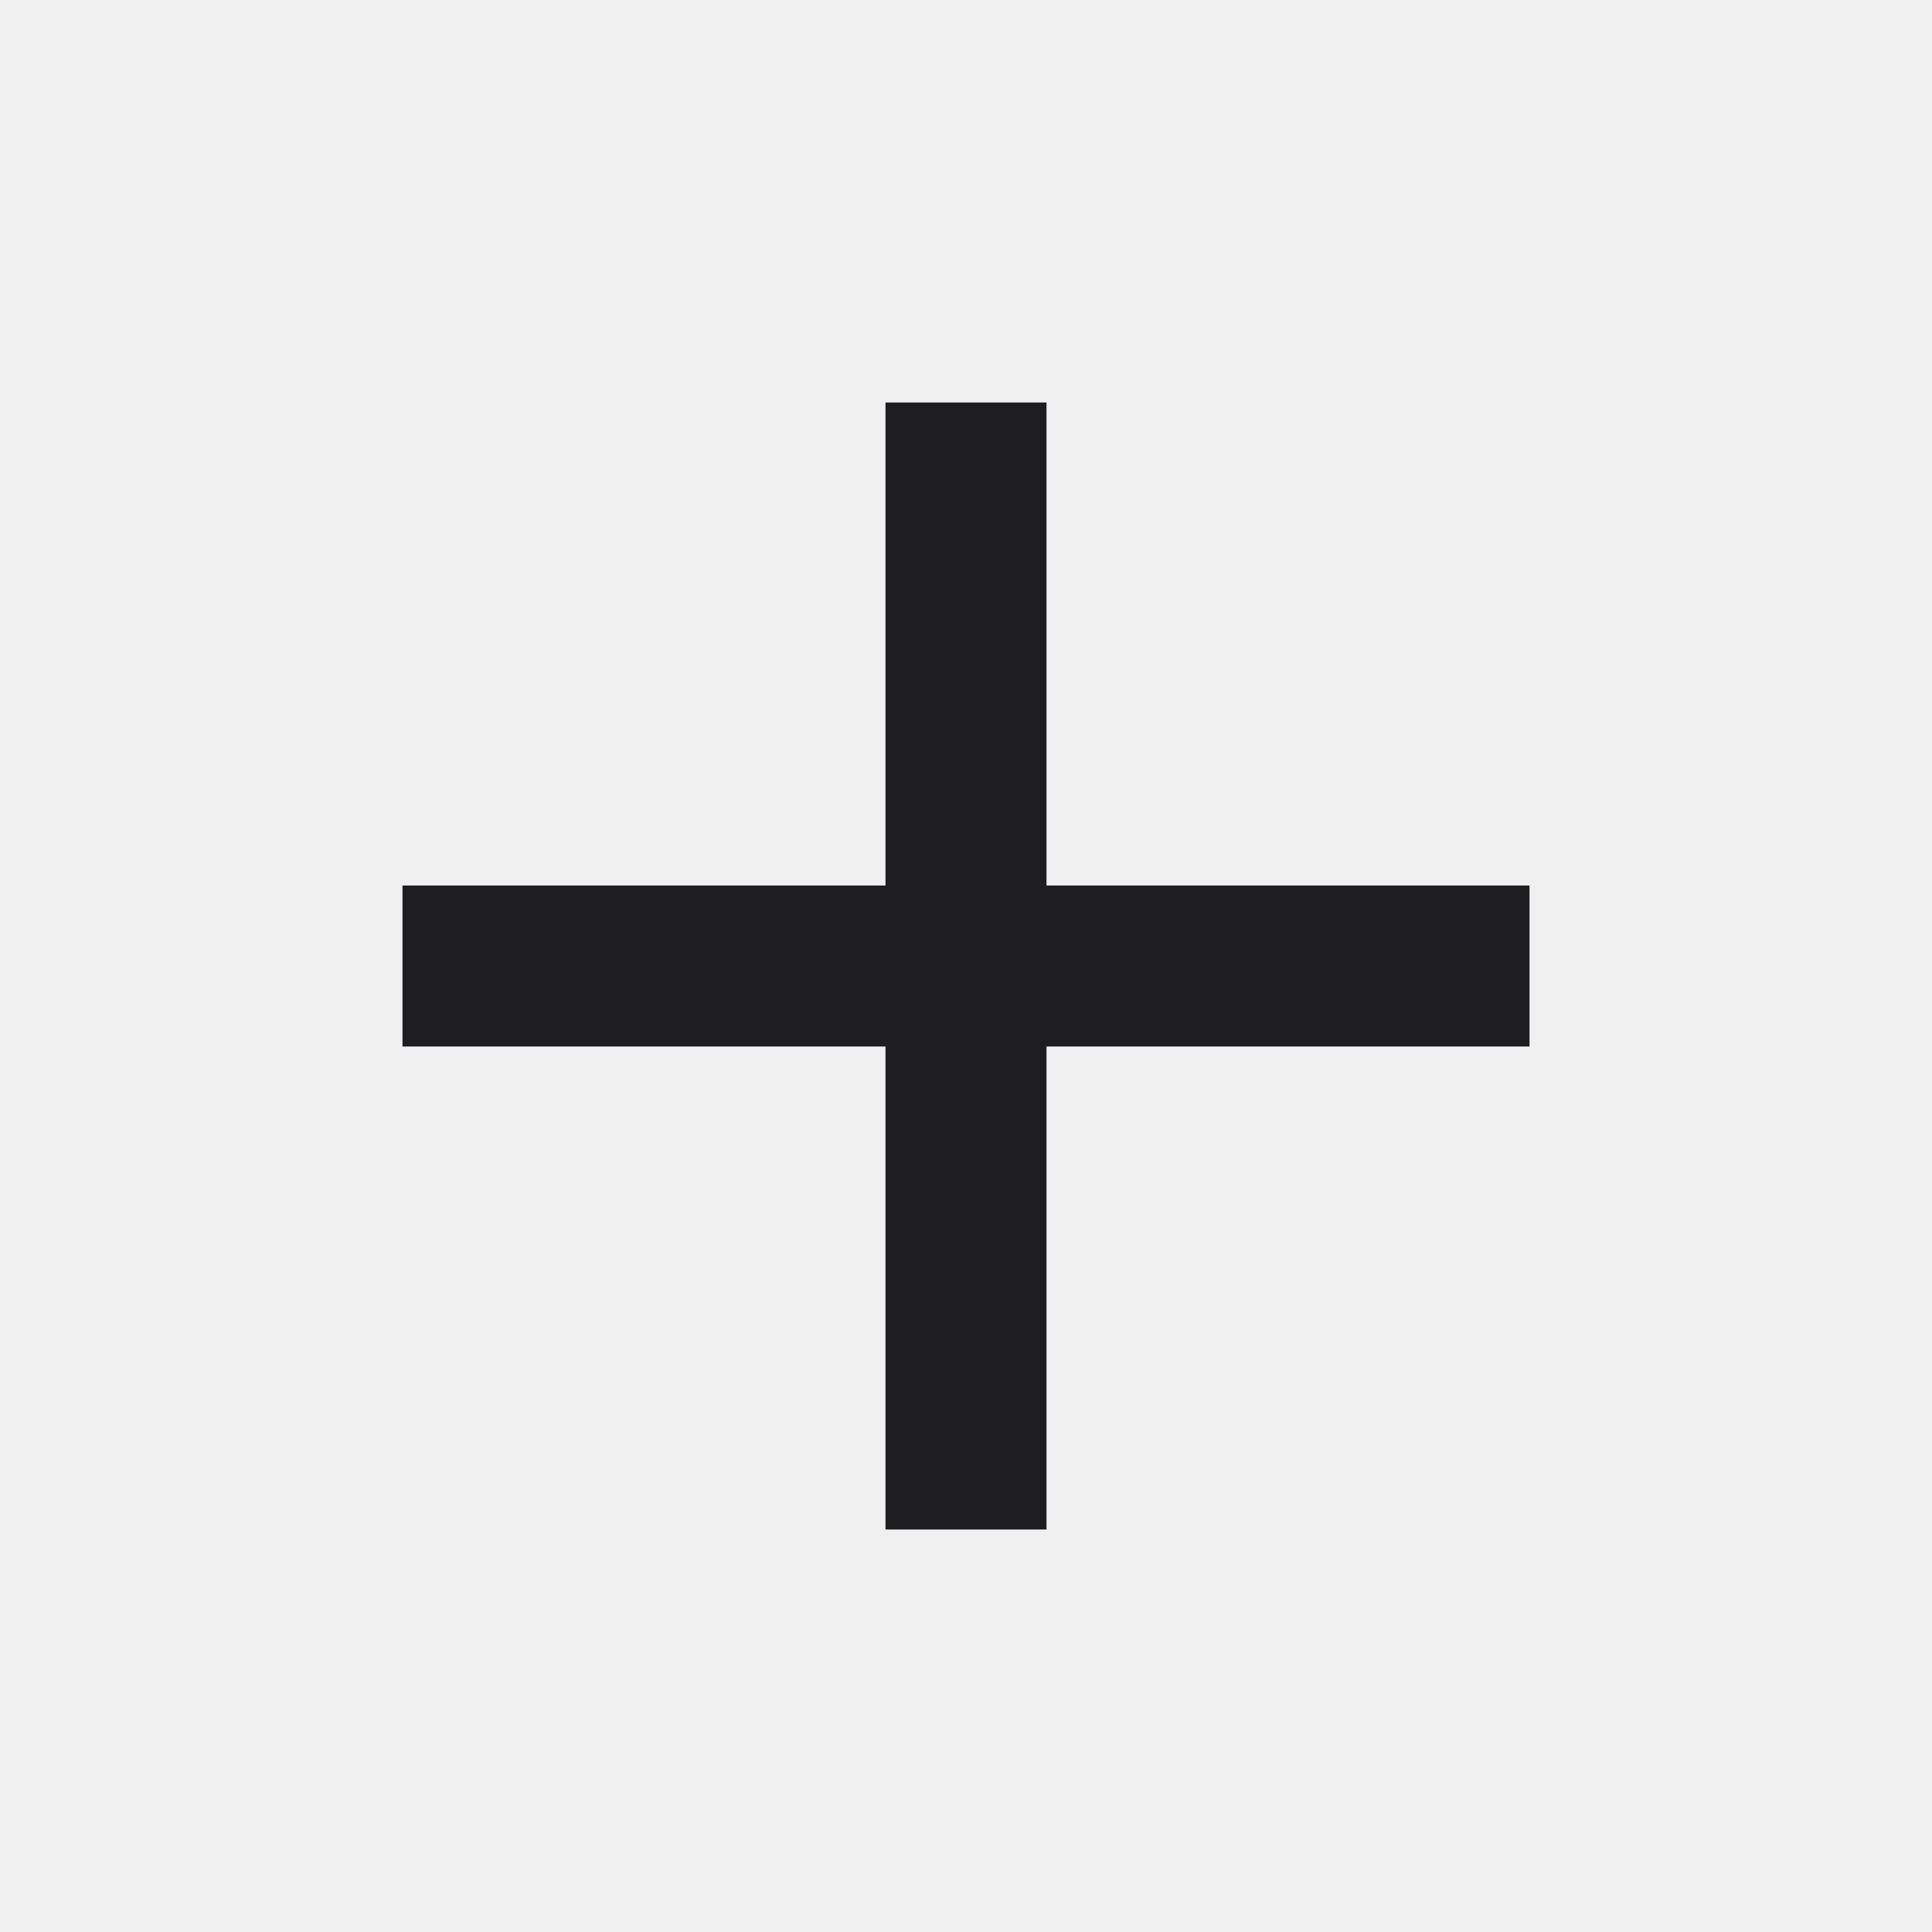
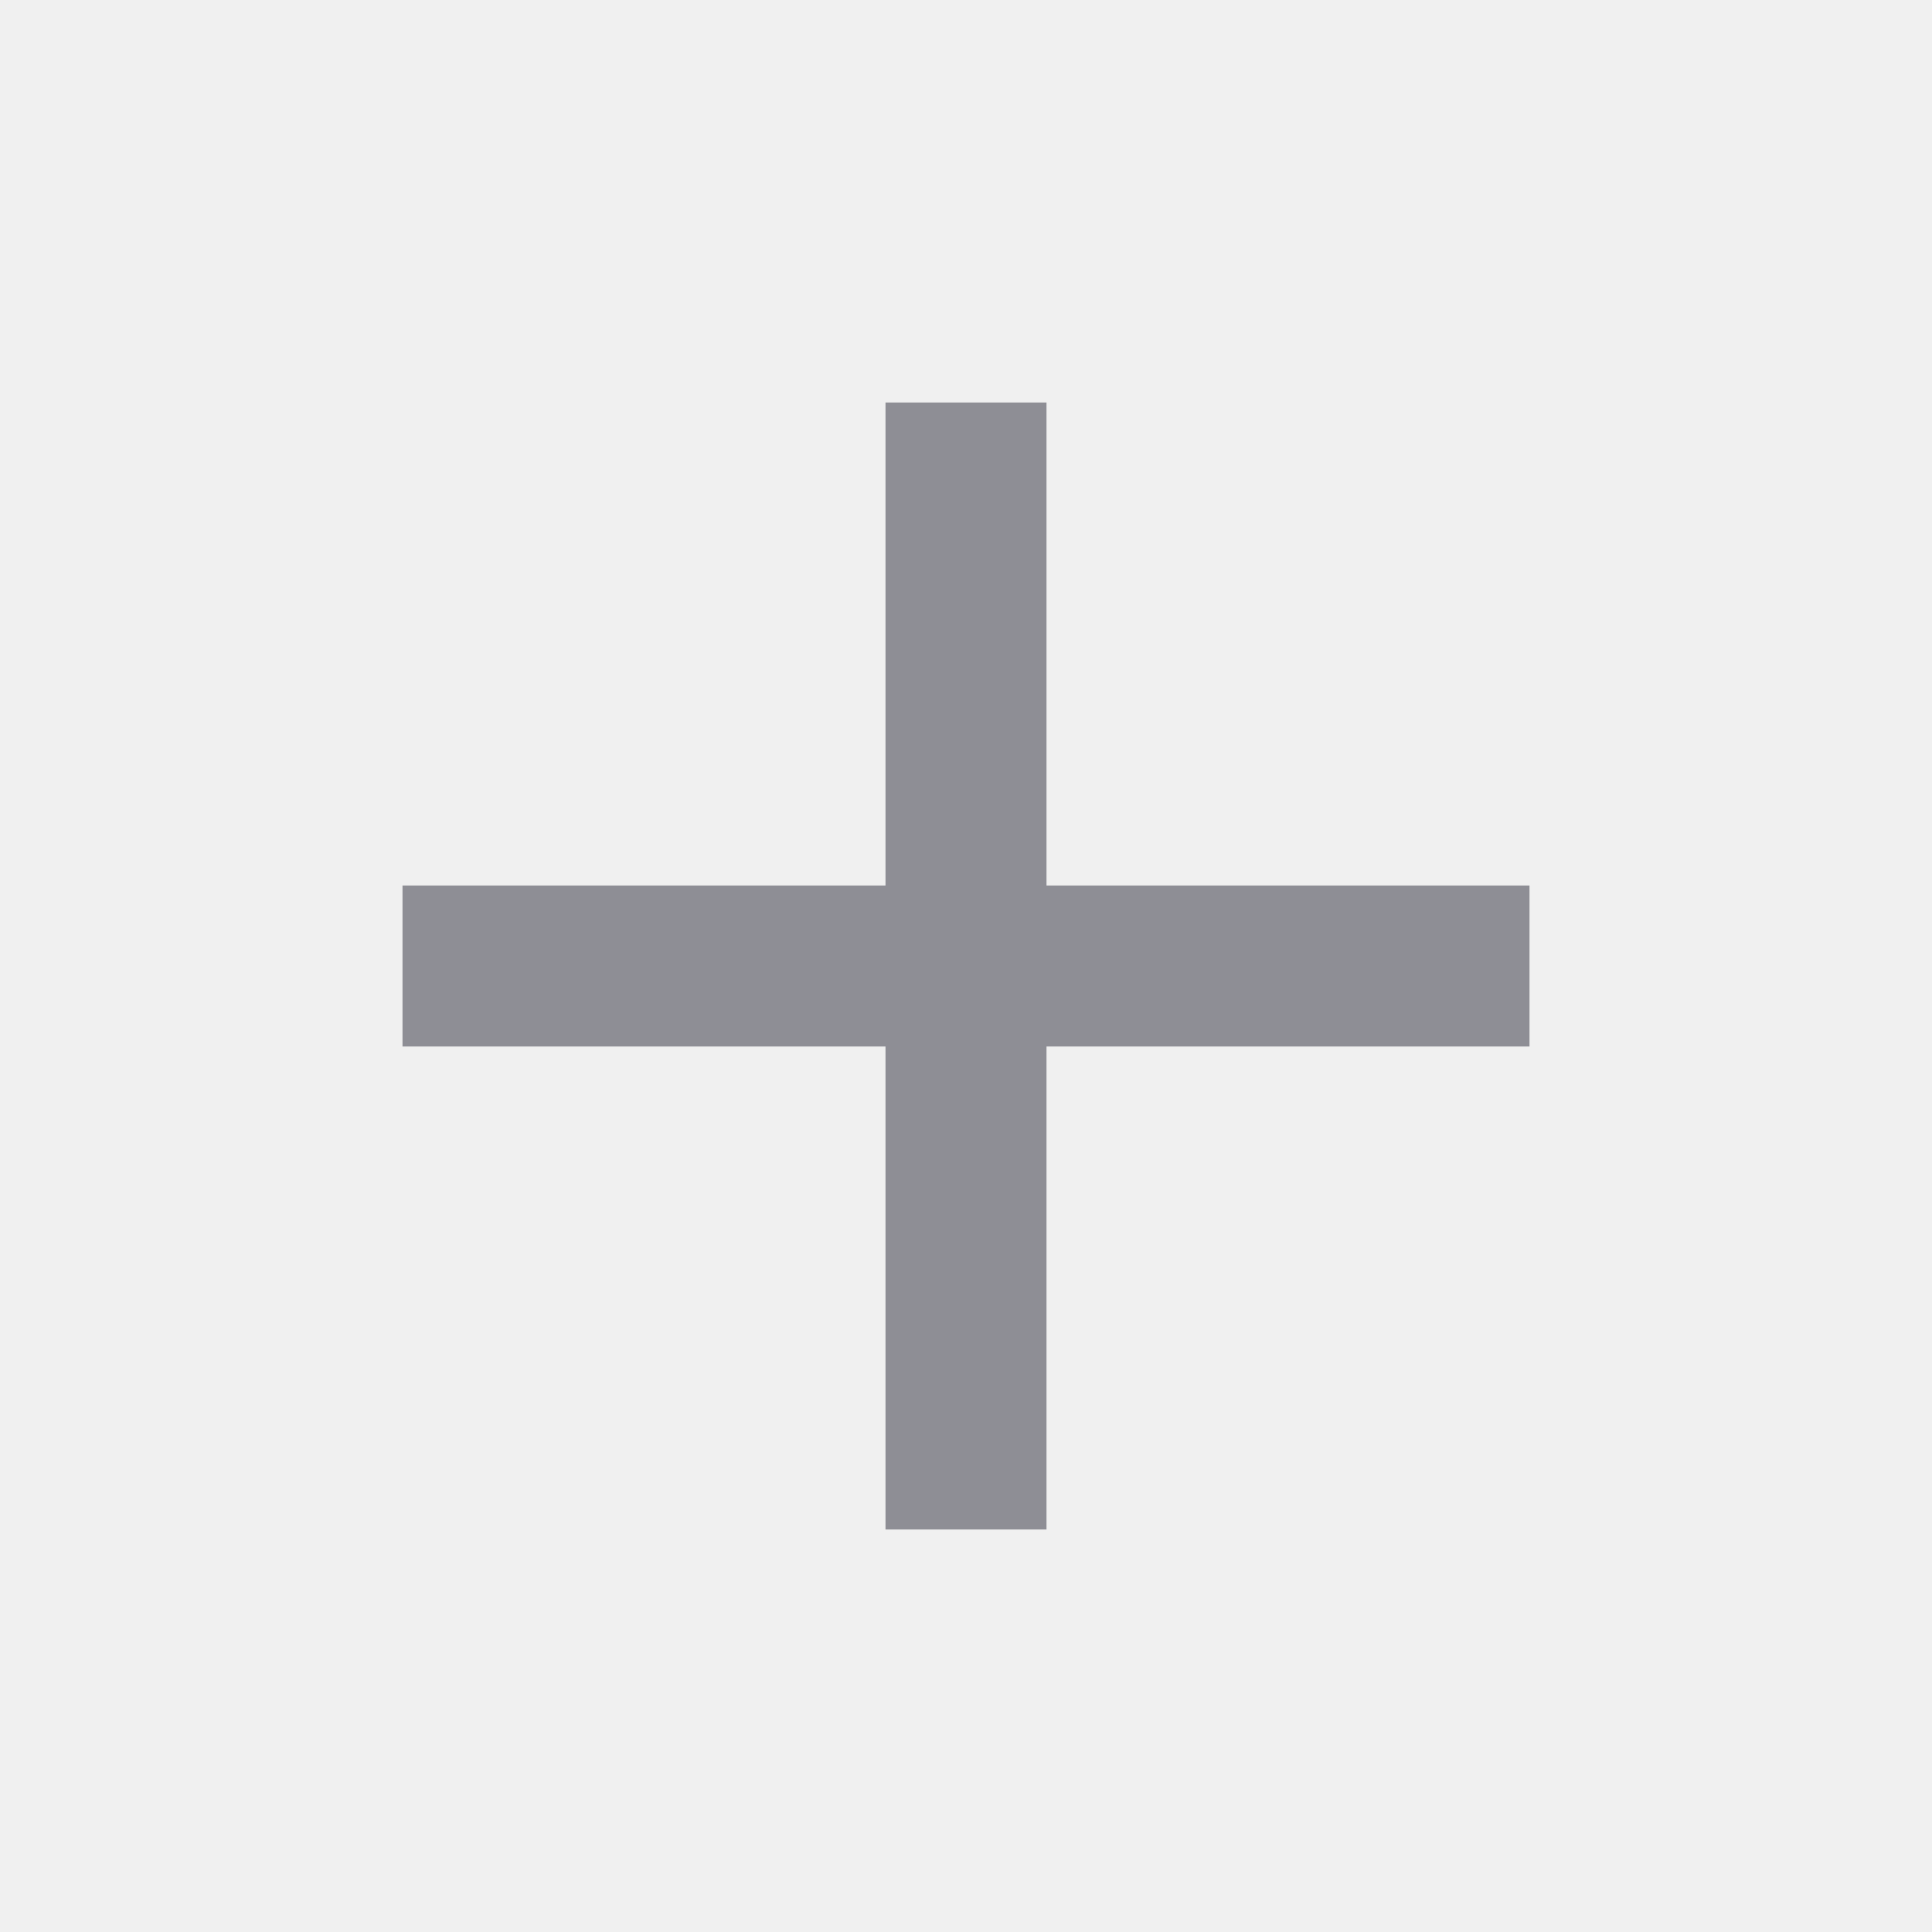
<svg xmlns="http://www.w3.org/2000/svg" width="24" height="24" viewBox="0 0 24 24" fill="none">
  <g clip-path="url(#clip0_275_10412)">
-     <path d="M19 13H13V19H11V13H5V11H11V5H13V11H19V13Z" fill="#1E1E20" />
+     <path d="M19 13H13V19H11V13H5V11H11V5H13V11H19V13Z" fill="#8E8E95" />
  </g>
  <defs>
    <clipPath id="clip0_275_10412">
      <rect width="24" height="24" fill="white" />
    </clipPath>
  </defs>
</svg>
